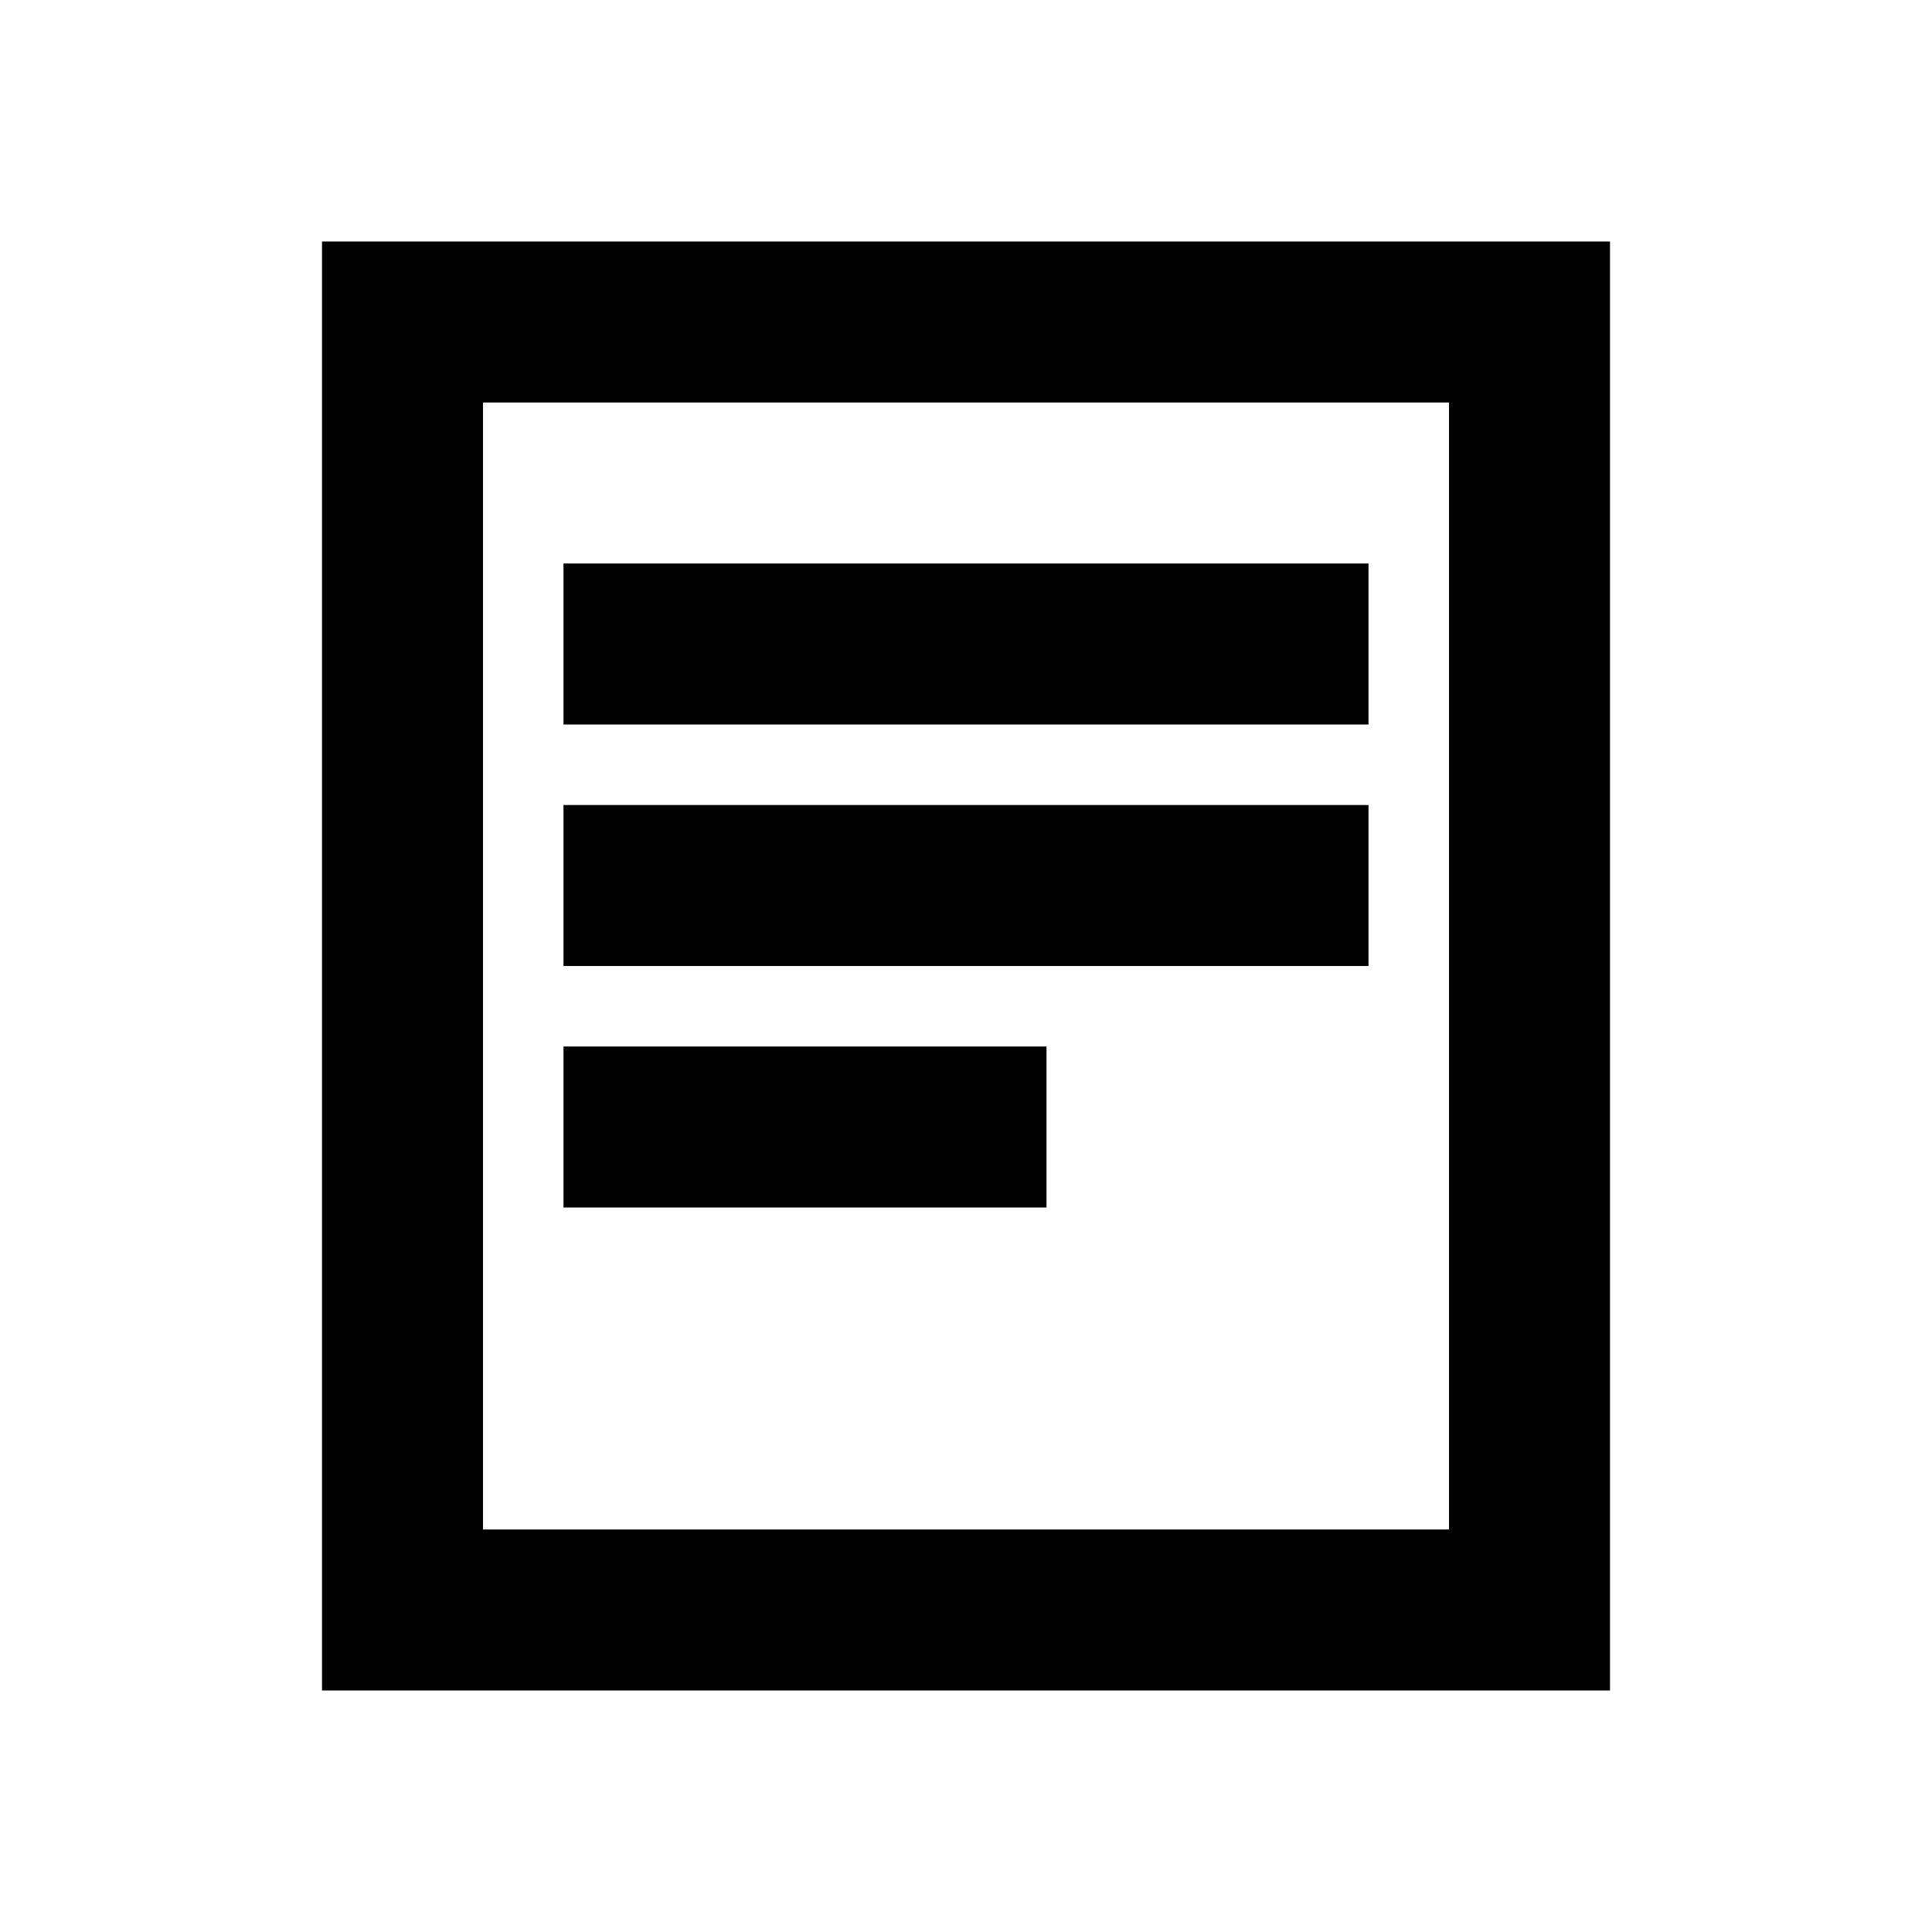
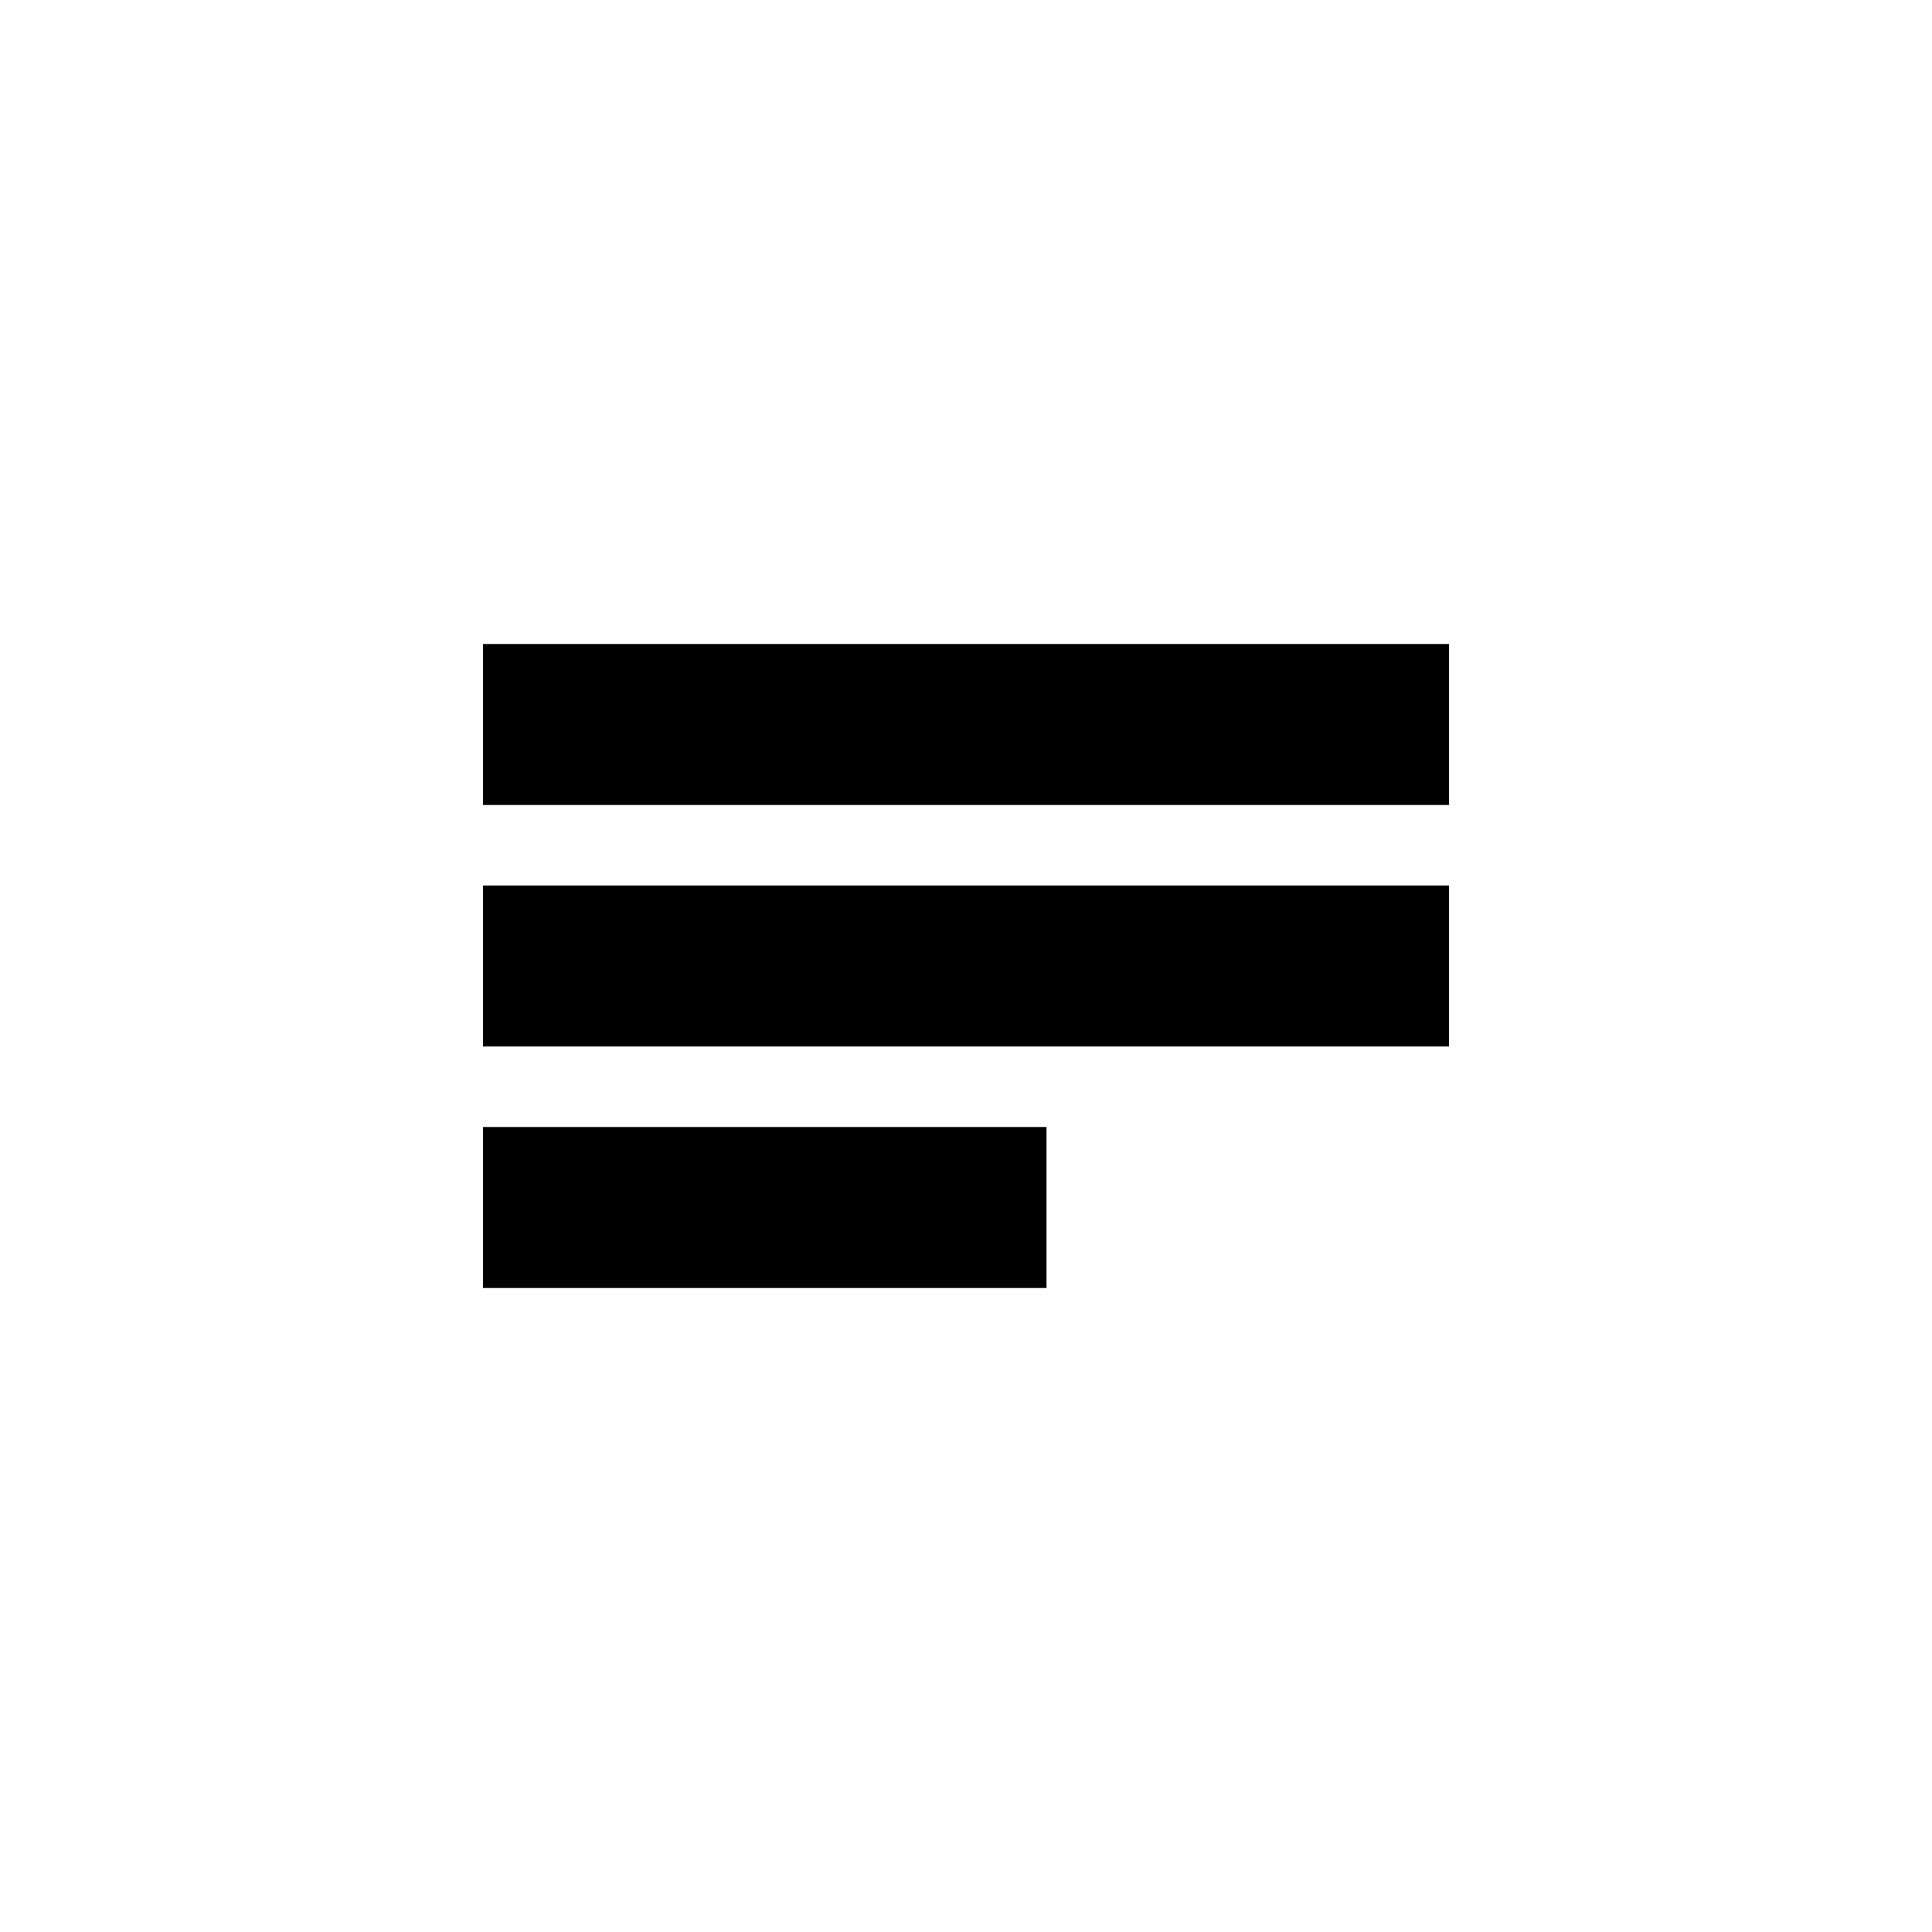
<svg xmlns="http://www.w3.org/2000/svg" viewBox="0 0 24 24">
  <g>
-     <rect x="7" y="7" width="10" height="2" stroke="transparent" />
-     <rect x="7" y="10" width="10" height="2" stroke="transparent" />
-     <path d="M4,3V21H20V3ZM18,19H6V5H18Z" stroke="transparent" />
-     <rect x="7" y="13" width="6" height="2" stroke="transparent" />
+     <rect x="6" y="8" width="12" height="2" stroke="transparent" />
+     <rect x="6" y="14" width="7" height="2" stroke="transparent" />
+     <rect x="6" y="11" width="12" height="2" stroke="transparent" />
  </g>
</svg>
